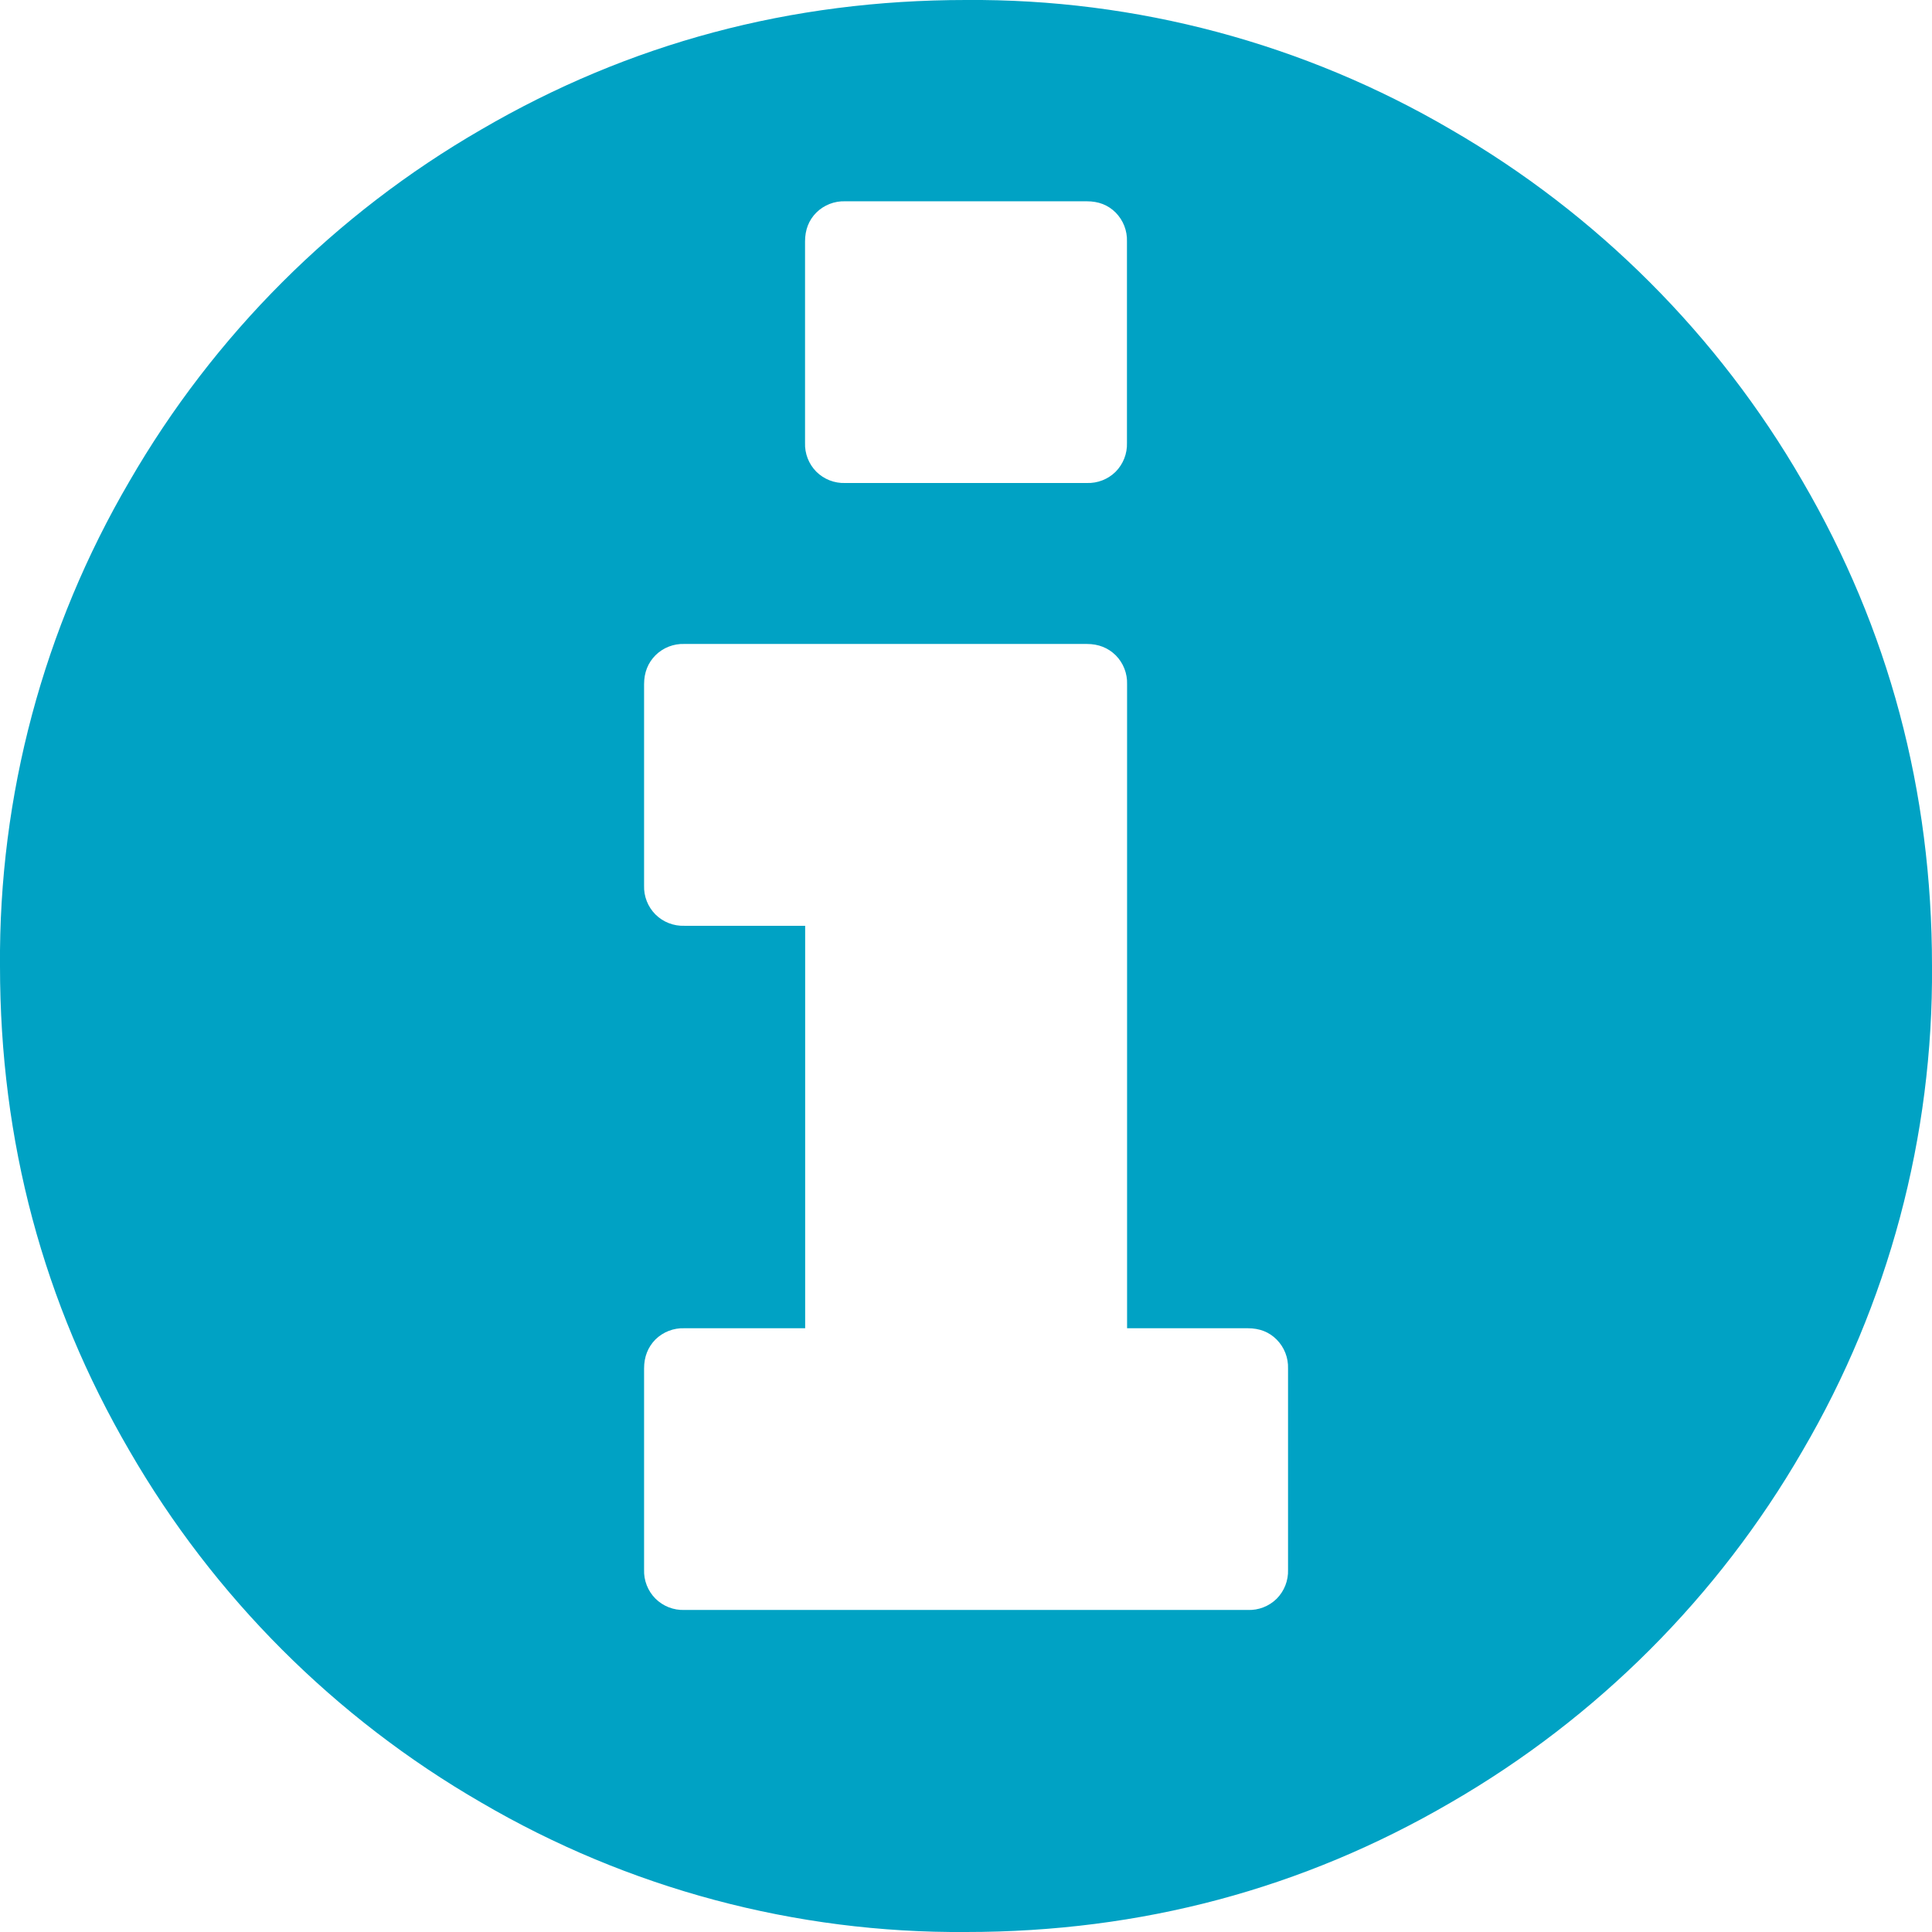
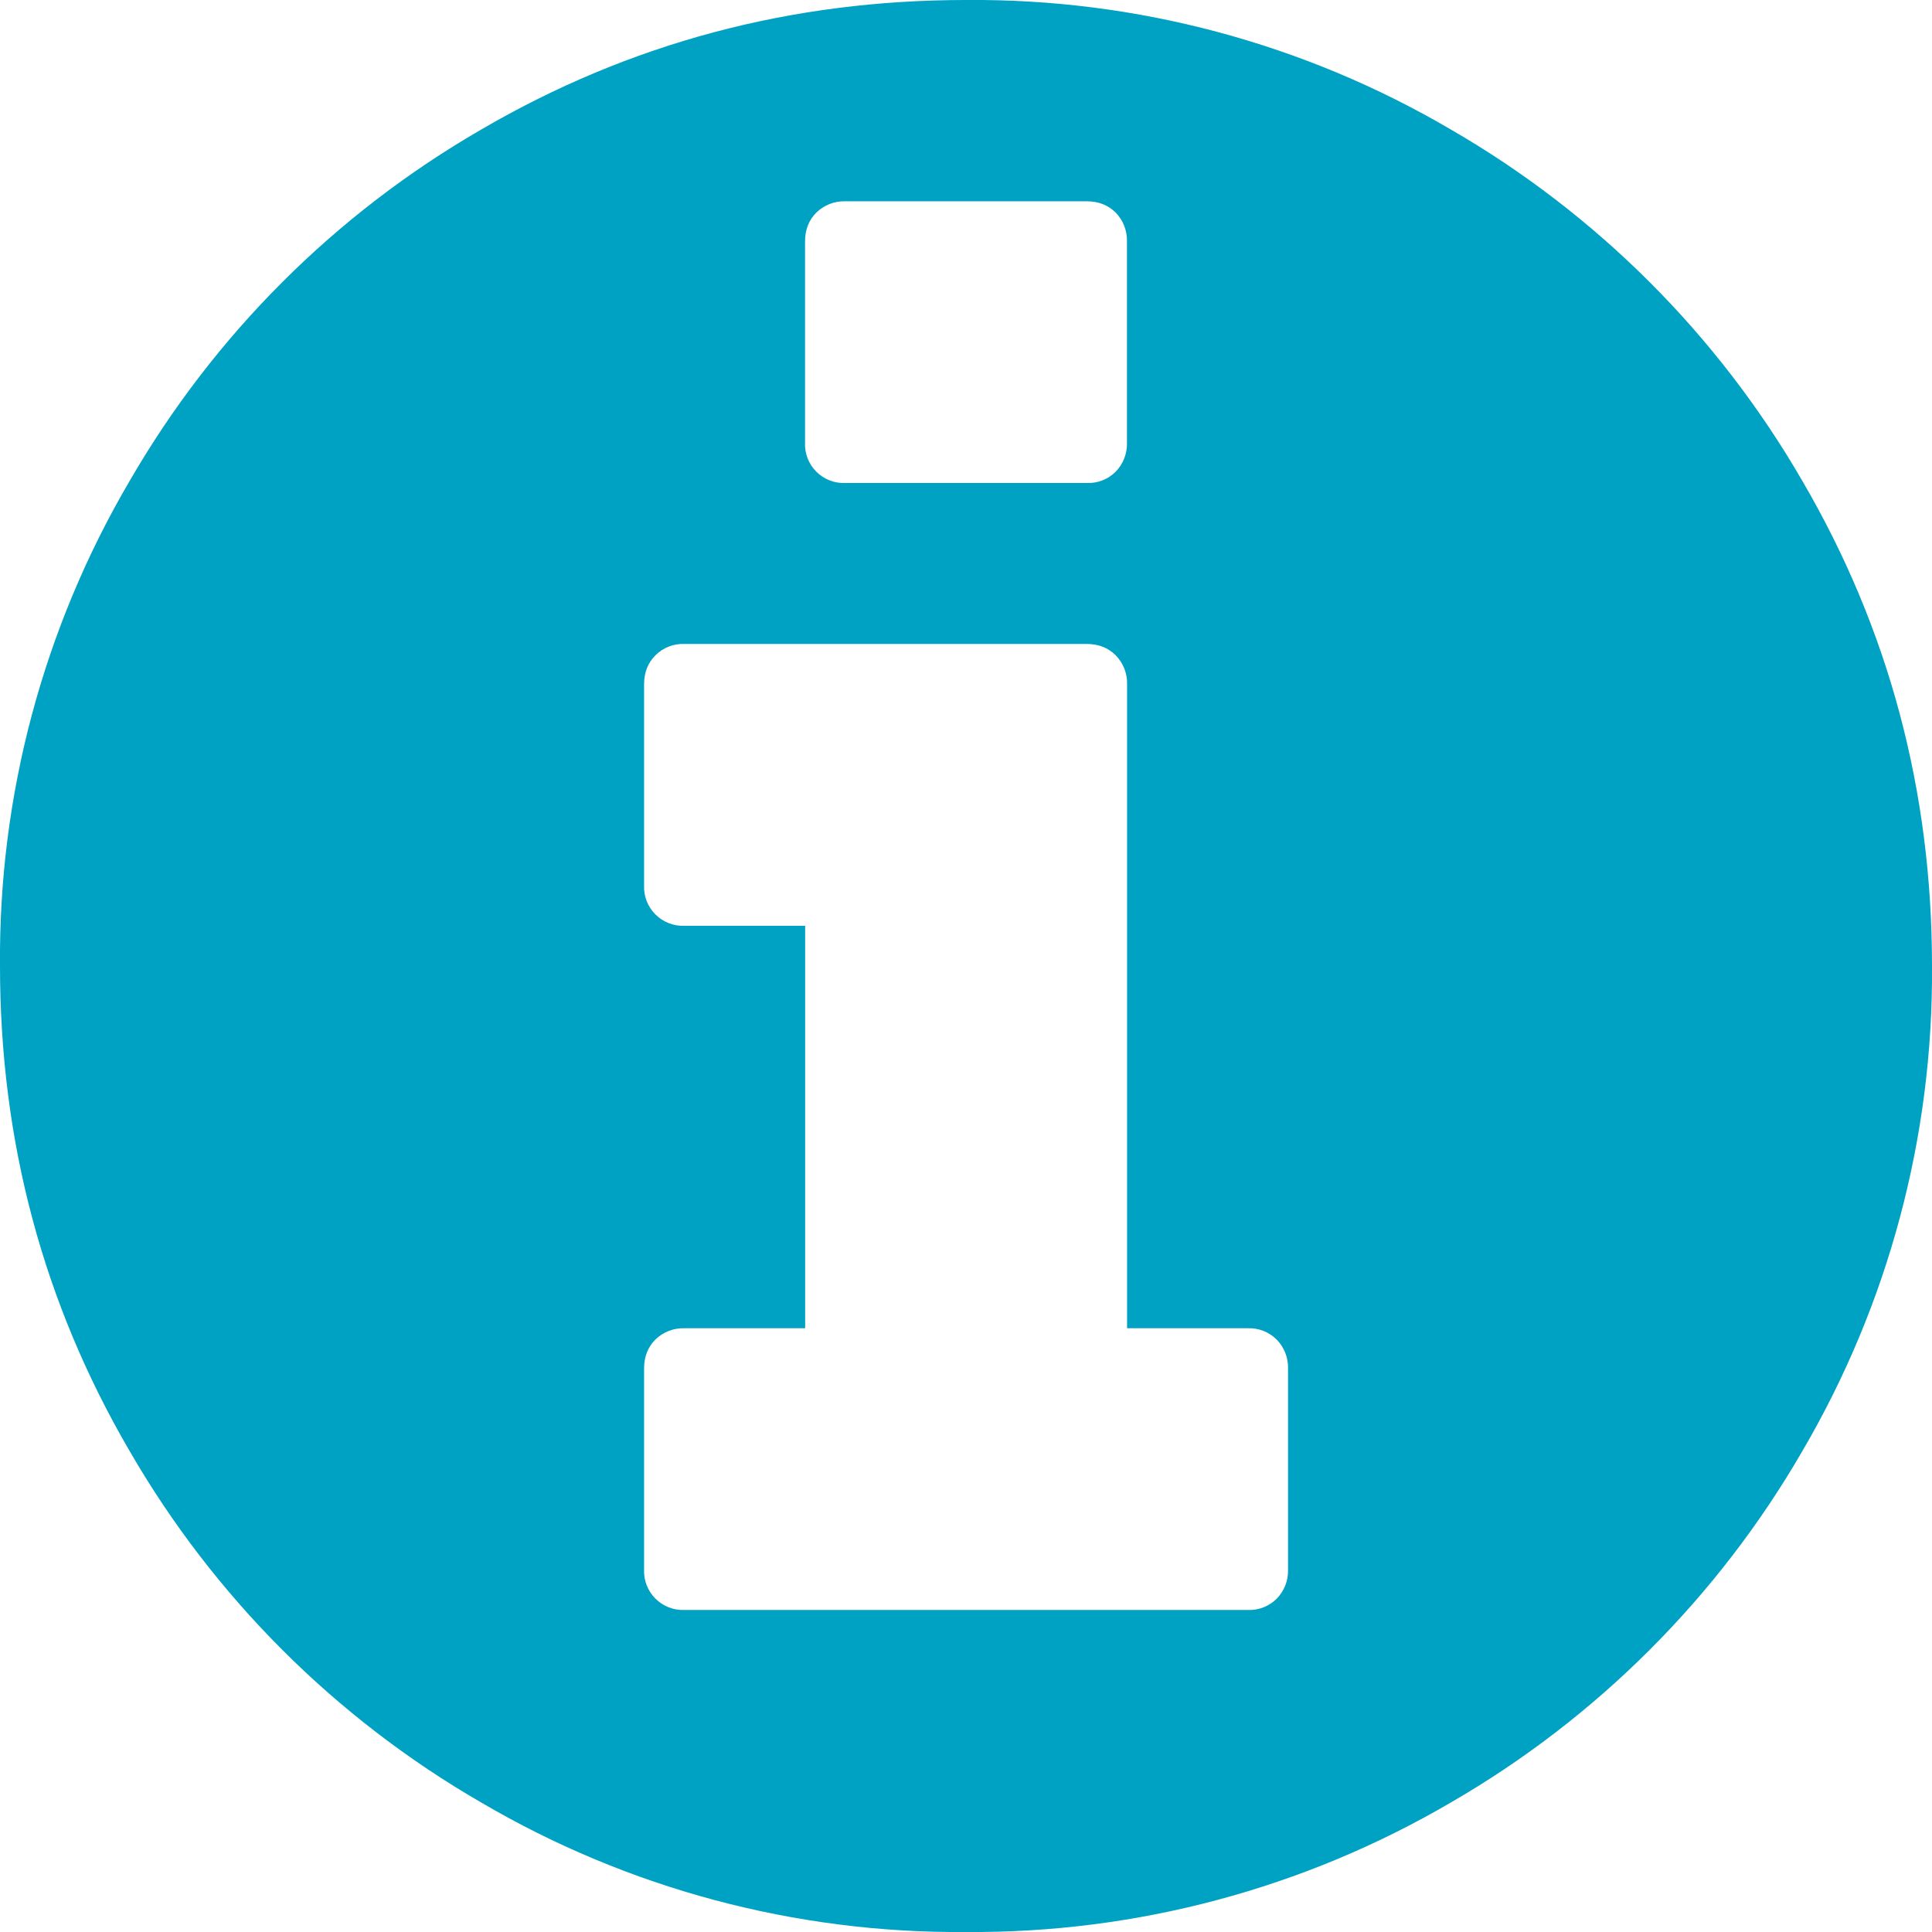
<svg xmlns="http://www.w3.org/2000/svg" width="16" height="16" viewBox="0 0 16 16">
-   <path d="M14.927 3.984a7.966 7.966 0 00-2.911-2.911A7.825 7.825 0 008 0C6.55 0 5.21.358 3.985 1.073a7.963 7.963 0 00-2.912 2.911A7.825 7.825 0 000 8c0 1.451.358 2.79 1.073 4.016a7.966 7.966 0 002.911 2.911A7.825 7.825 0 008 16c1.452 0 2.79-.358 4.016-1.073a7.965 7.965 0 002.911-2.911A7.827 7.827 0 0016 8c0-1.451-.358-2.79-1.073-4.016zM6.667 2c0-.097.031-.177.094-.24A.325.325 0 017 1.667h2c.097 0 .176.03.239.093a.325.325 0 01.094.24v1.667a.325.325 0 01-.094.24A.324.324 0 019 4H7a.324.324 0 01-.24-.094.324.324 0 01-.093-.24V2zm4 11a.325.325 0 01-.094.24.324.324 0 01-.24.093H5.668a.324.324 0 01-.24-.094.324.324 0 01-.094-.24v-1.666c0-.097.032-.177.094-.24a.325.325 0 01.24-.093h1V7.667h-1a.324.324 0 01-.24-.094.324.324 0 01-.094-.24V5.667c0-.098.032-.177.094-.24a.324.324 0 01.24-.094H9c.098 0 .177.032.24.094a.325.325 0 01.094.24V11h1c.097 0 .177.031.239.094a.325.325 0 01.094.24V13z" fill="#00A2C4" />
+   <path fill="#00A2C4" d="M14.927 3.984a7.97 7.97 0 0 0-2.911-2.911A7.8 7.8 0 0 0 8 0Q5.824 0 3.985 1.073a7.96 7.96 0 0 0-2.912 2.911A7.8 7.8 0 0 0 0 8q0 2.177 1.073 4.016a7.97 7.97 0 0 0 2.911 2.911A7.8 7.8 0 0 0 8 16a7.83 7.83 0 0 0 4.016-1.073 7.97 7.97 0 0 0 2.911-2.911A7.83 7.83 0 0 0 16 8q0-2.177-1.073-4.016M6.667 2q0-.146.094-.24A.33.33 0 0 1 7 1.667h2q.145 0 .239.093a.33.33 0 0 1 .094.24v1.667a.33.33 0 0 1-.094.24A.32.32 0 0 1 9 4H7a.32.32 0 0 1-.24-.094.32.32 0 0 1-.093-.24zm4 11a.33.33 0 0 1-.094.24.32.32 0 0 1-.24.093H5.668a.32.32 0 0 1-.24-.094.32.32 0 0 1-.094-.24v-1.666q0-.146.094-.24a.33.33 0 0 1 .24-.093h1V7.667h-1a.32.32 0 0 1-.24-.094.32.32 0 0 1-.094-.24V5.667q0-.146.094-.24a.32.32 0 0 1 .24-.094H9q.146 0 .24.094a.33.33 0 0 1 .094.24V11h1a.32.32 0 0 1 .239.094.33.33 0 0 1 .094.24z" />
</svg>
